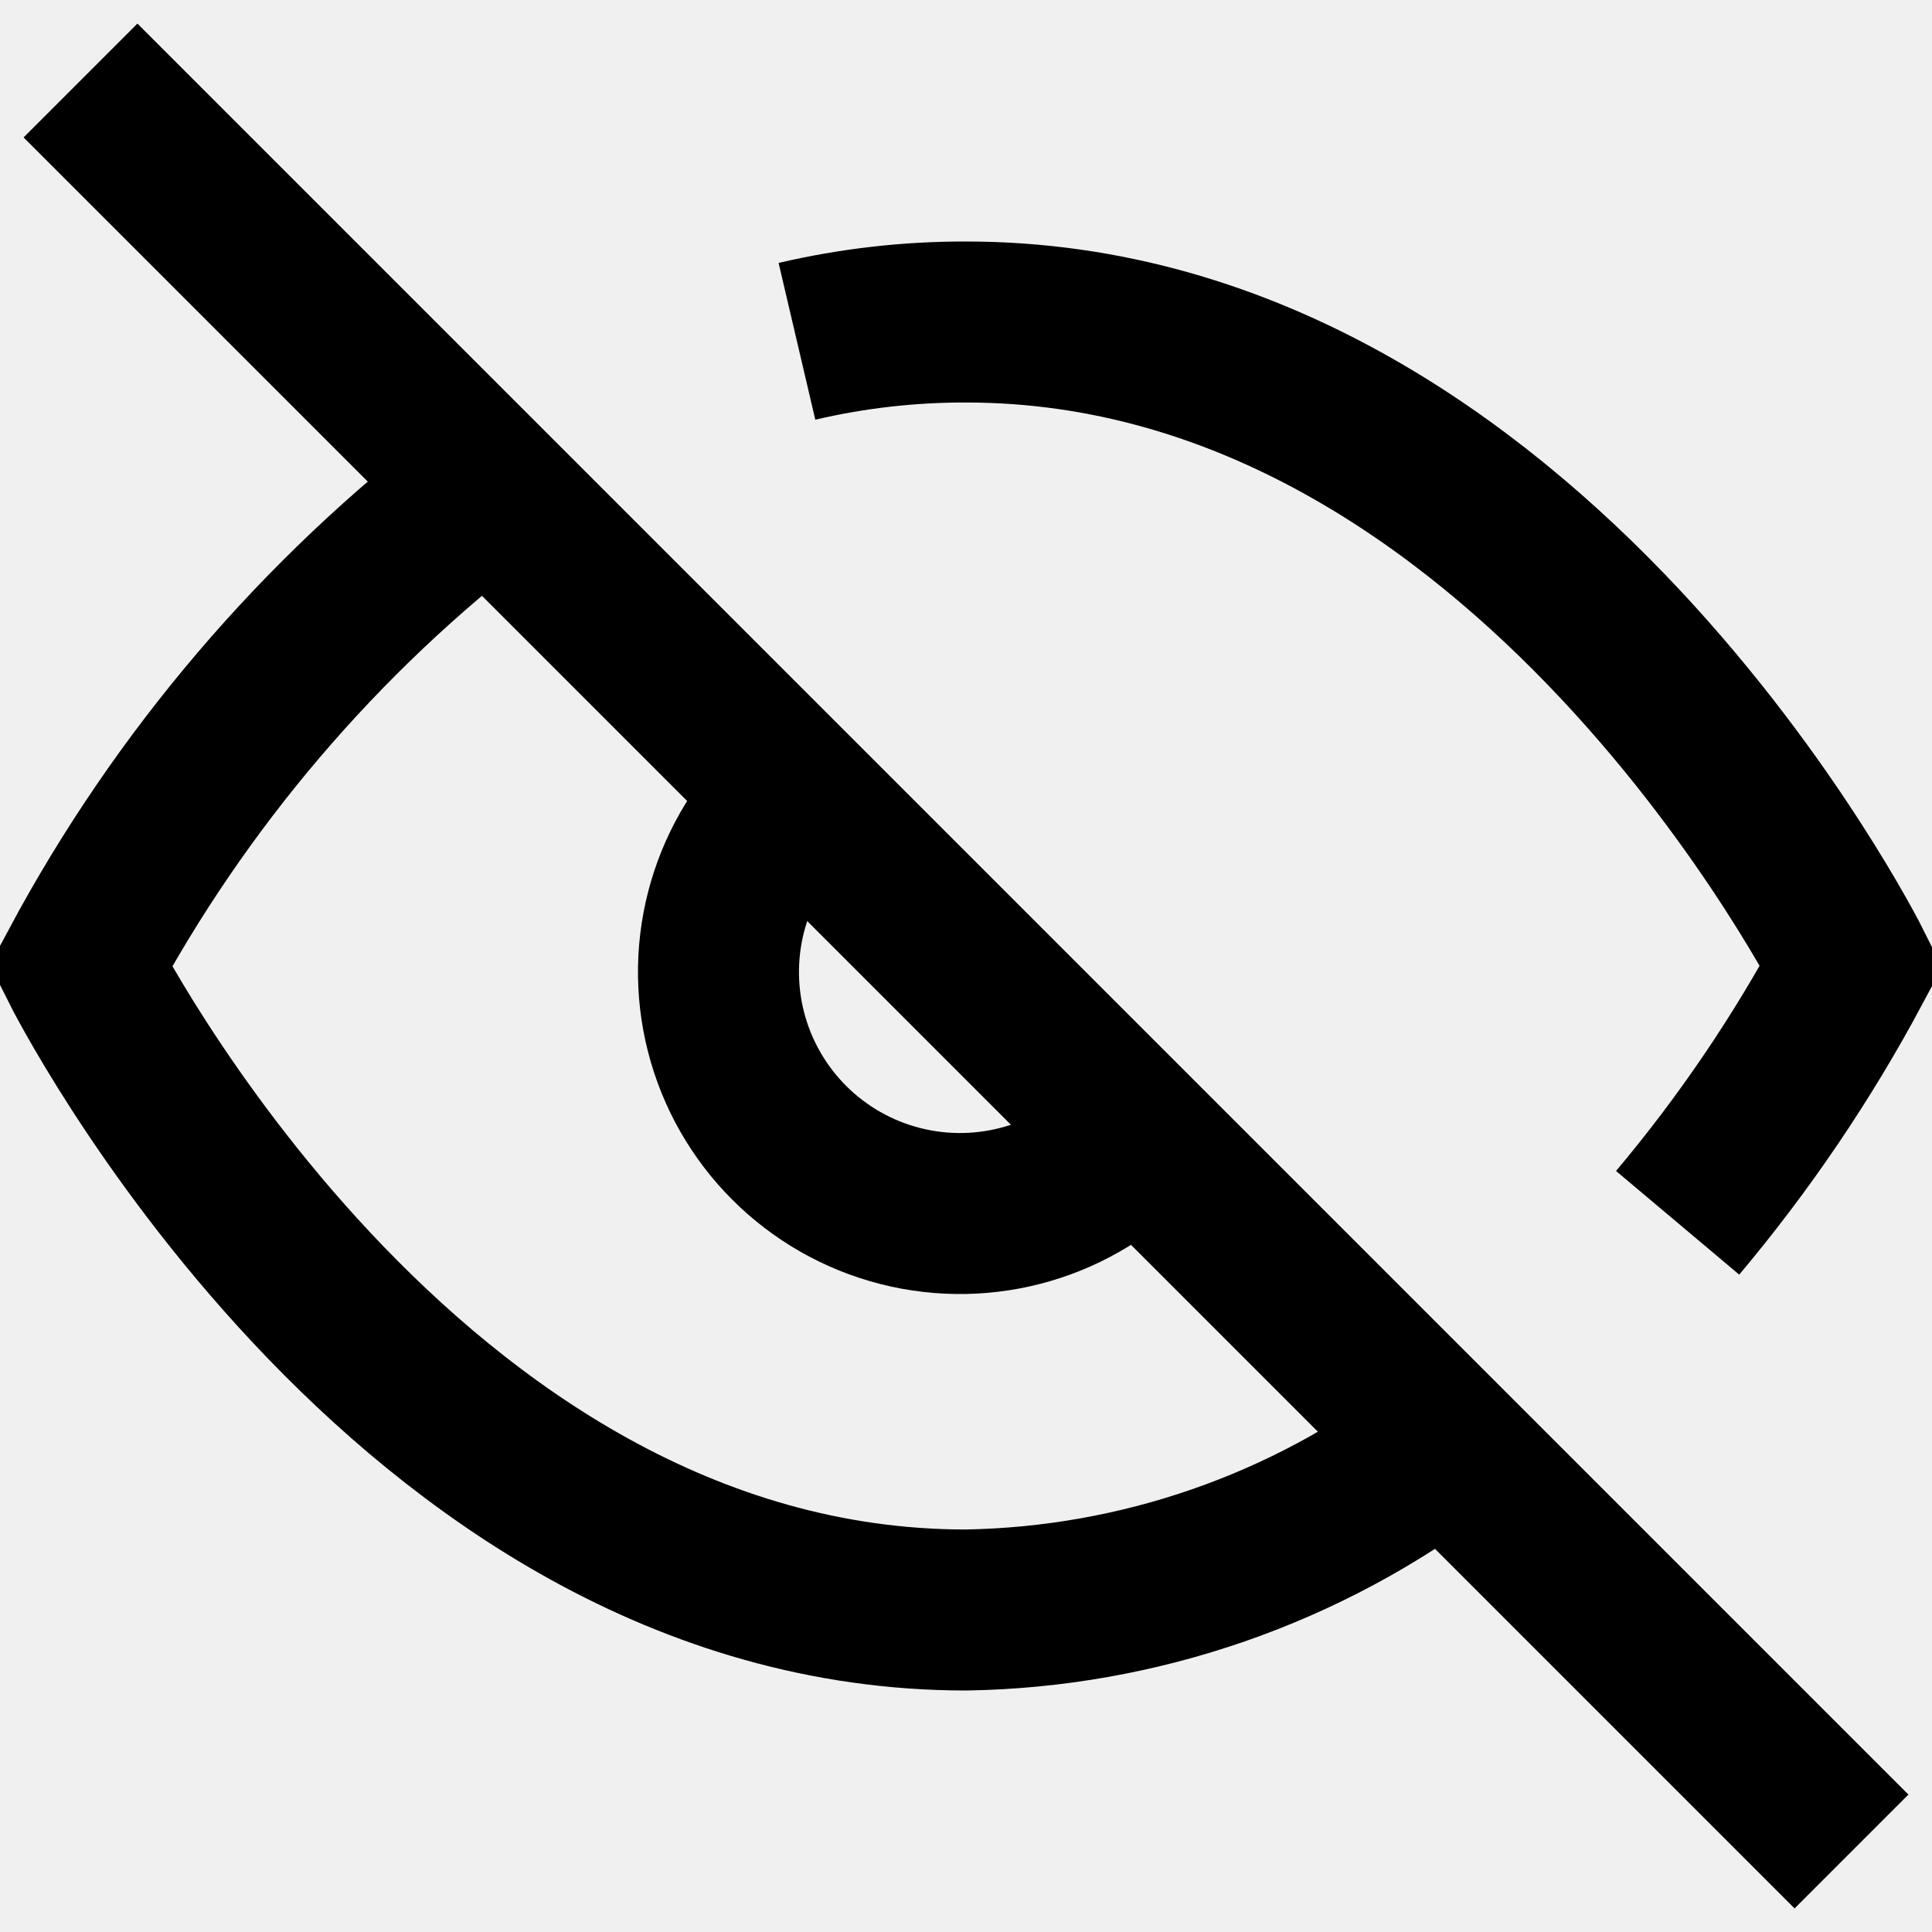
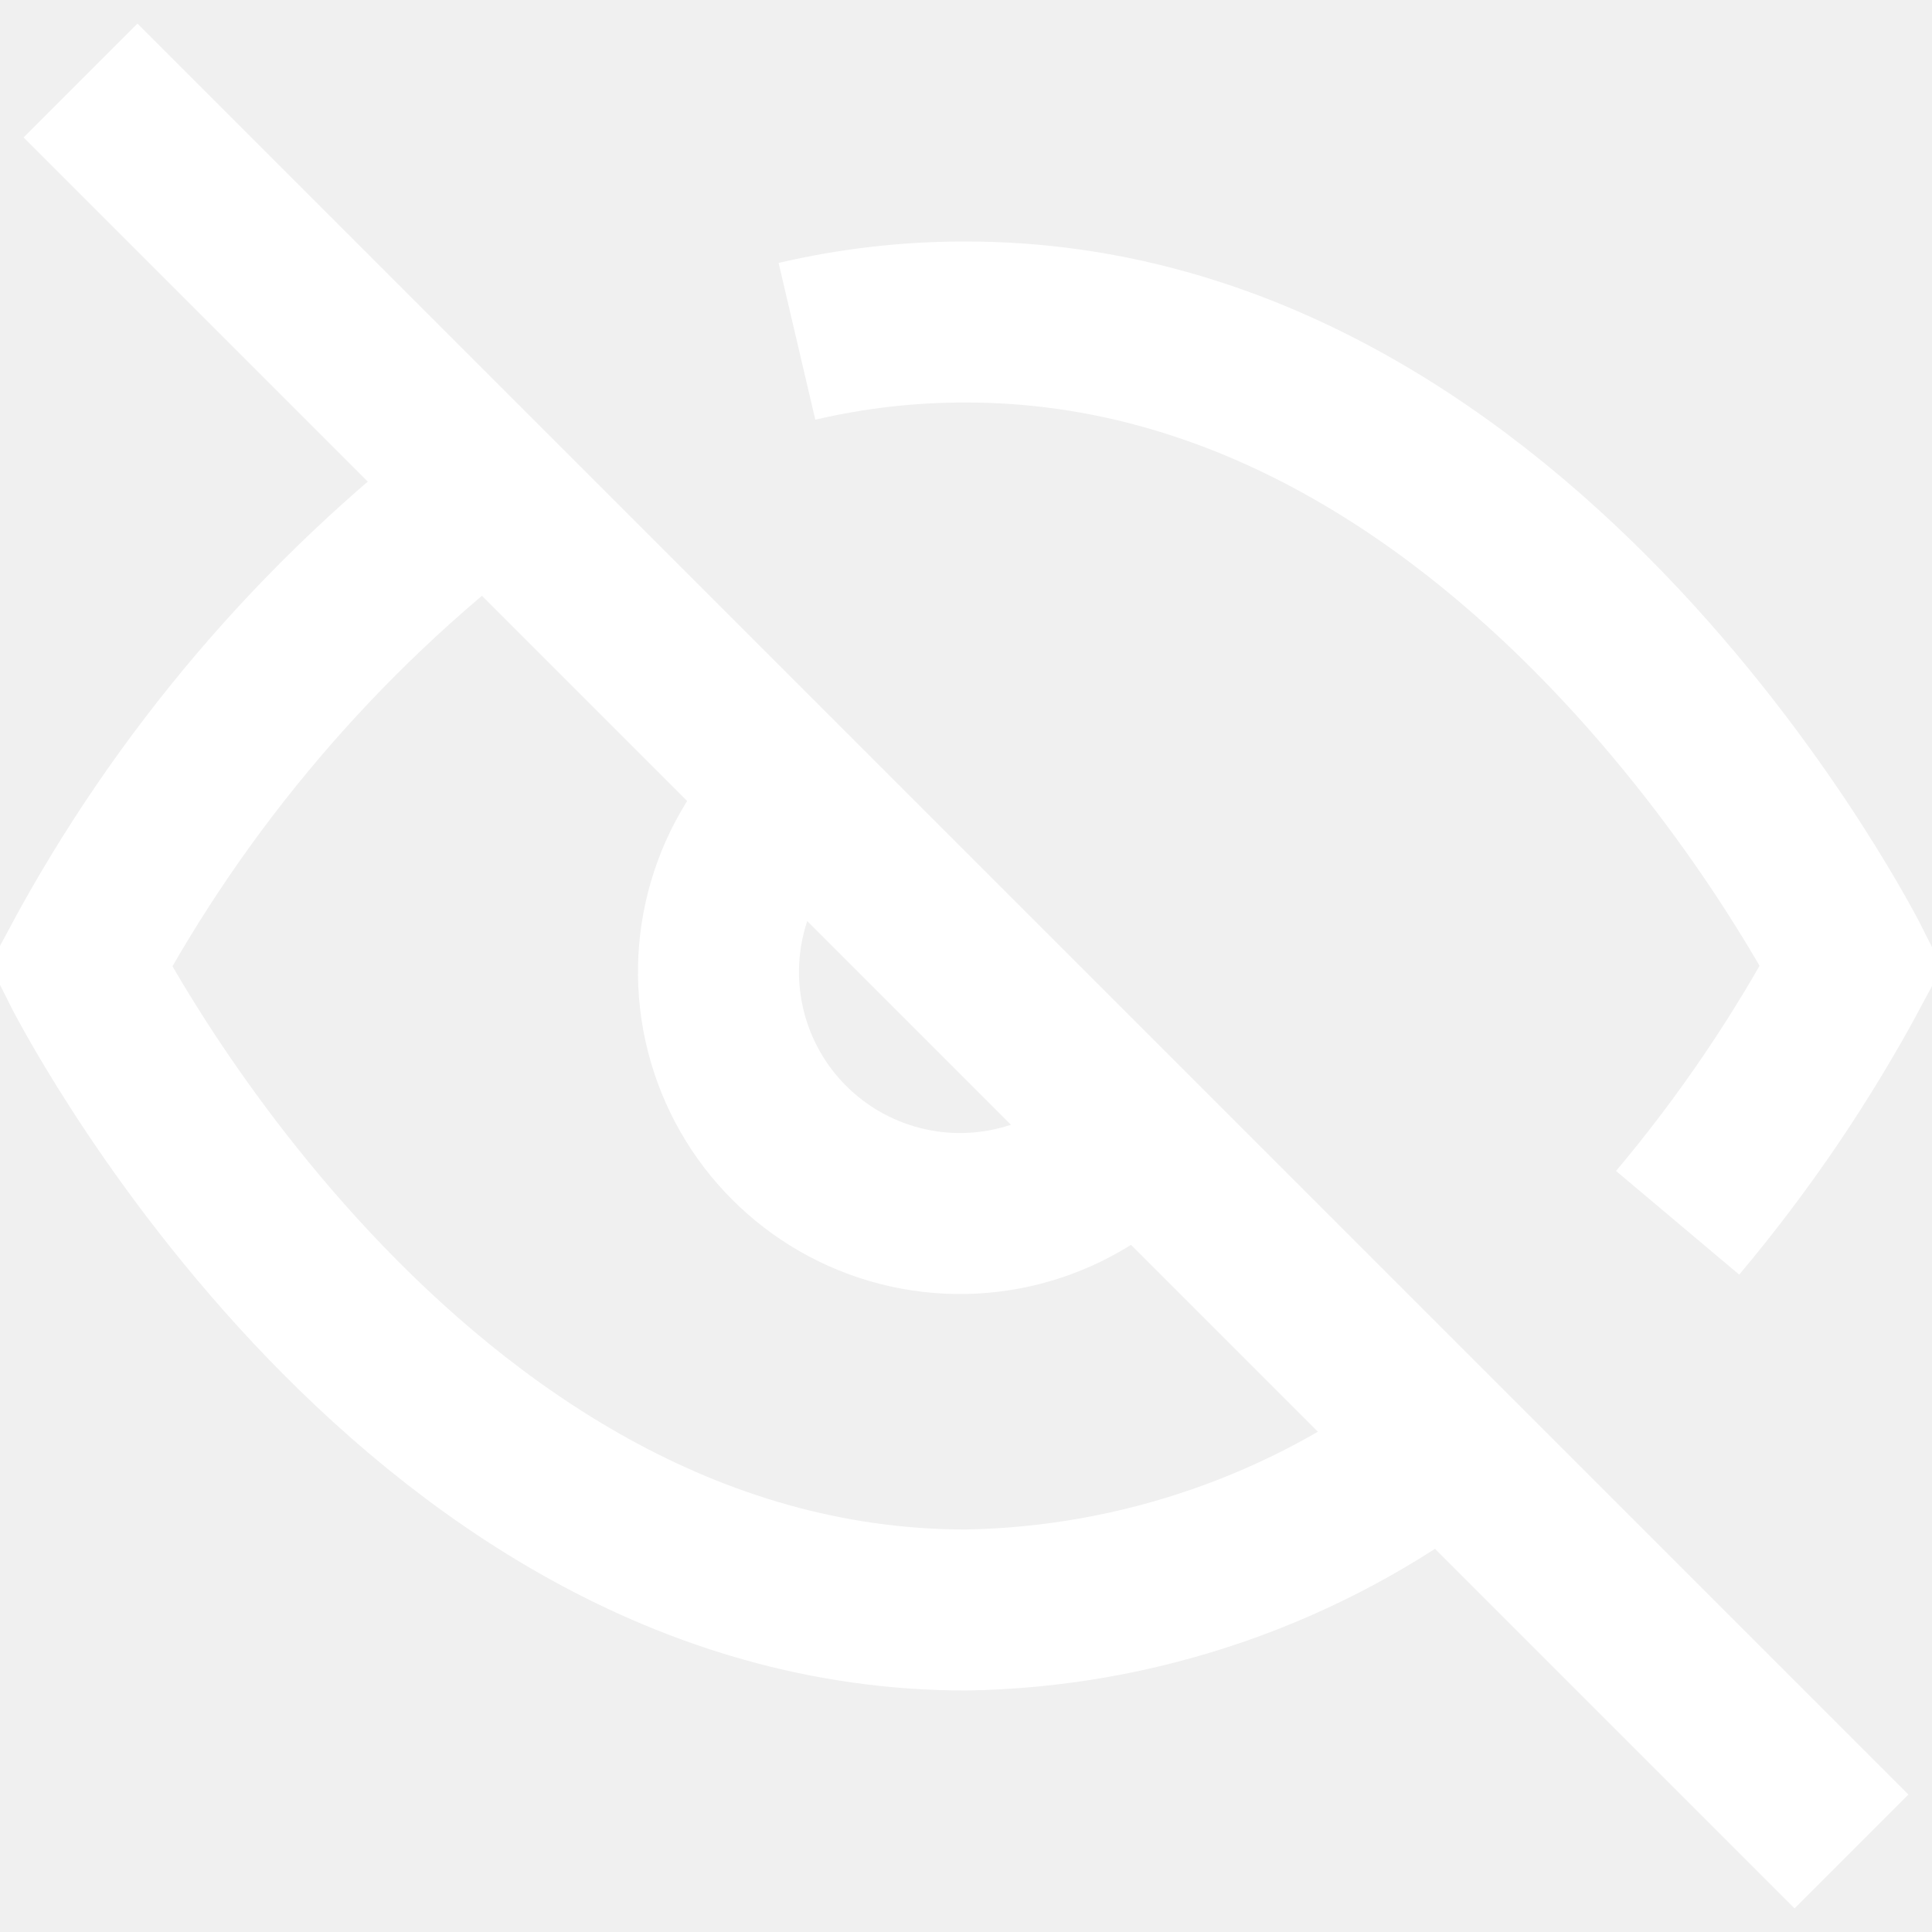
- <svg xmlns="http://www.w3.org/2000/svg" viewBox="0 0 24 24" fill="none" stroke="currentColor" stroke-width="2">
+ <svg xmlns="http://www.w3.org/2000/svg" viewBox="0 0 24 24" fill="none" stroke="white" stroke-width="2">
  <path d="M17.94 17.94A10.07 10.07 0 0112 20c-7 0-11-8-11-8a18.45 18.45 0 015.06-5.94" />
  <path d="M9.9 4.24A9.12 9.12 0 0112 4c7 0 11 8 11 8a18.5 18.5 0 01-2.16 3.19" />
  <path d="M1 1l22 22" />
  <path d="M14.12 14.12a3 3 0 11-4.24-4.24" />
</svg>
